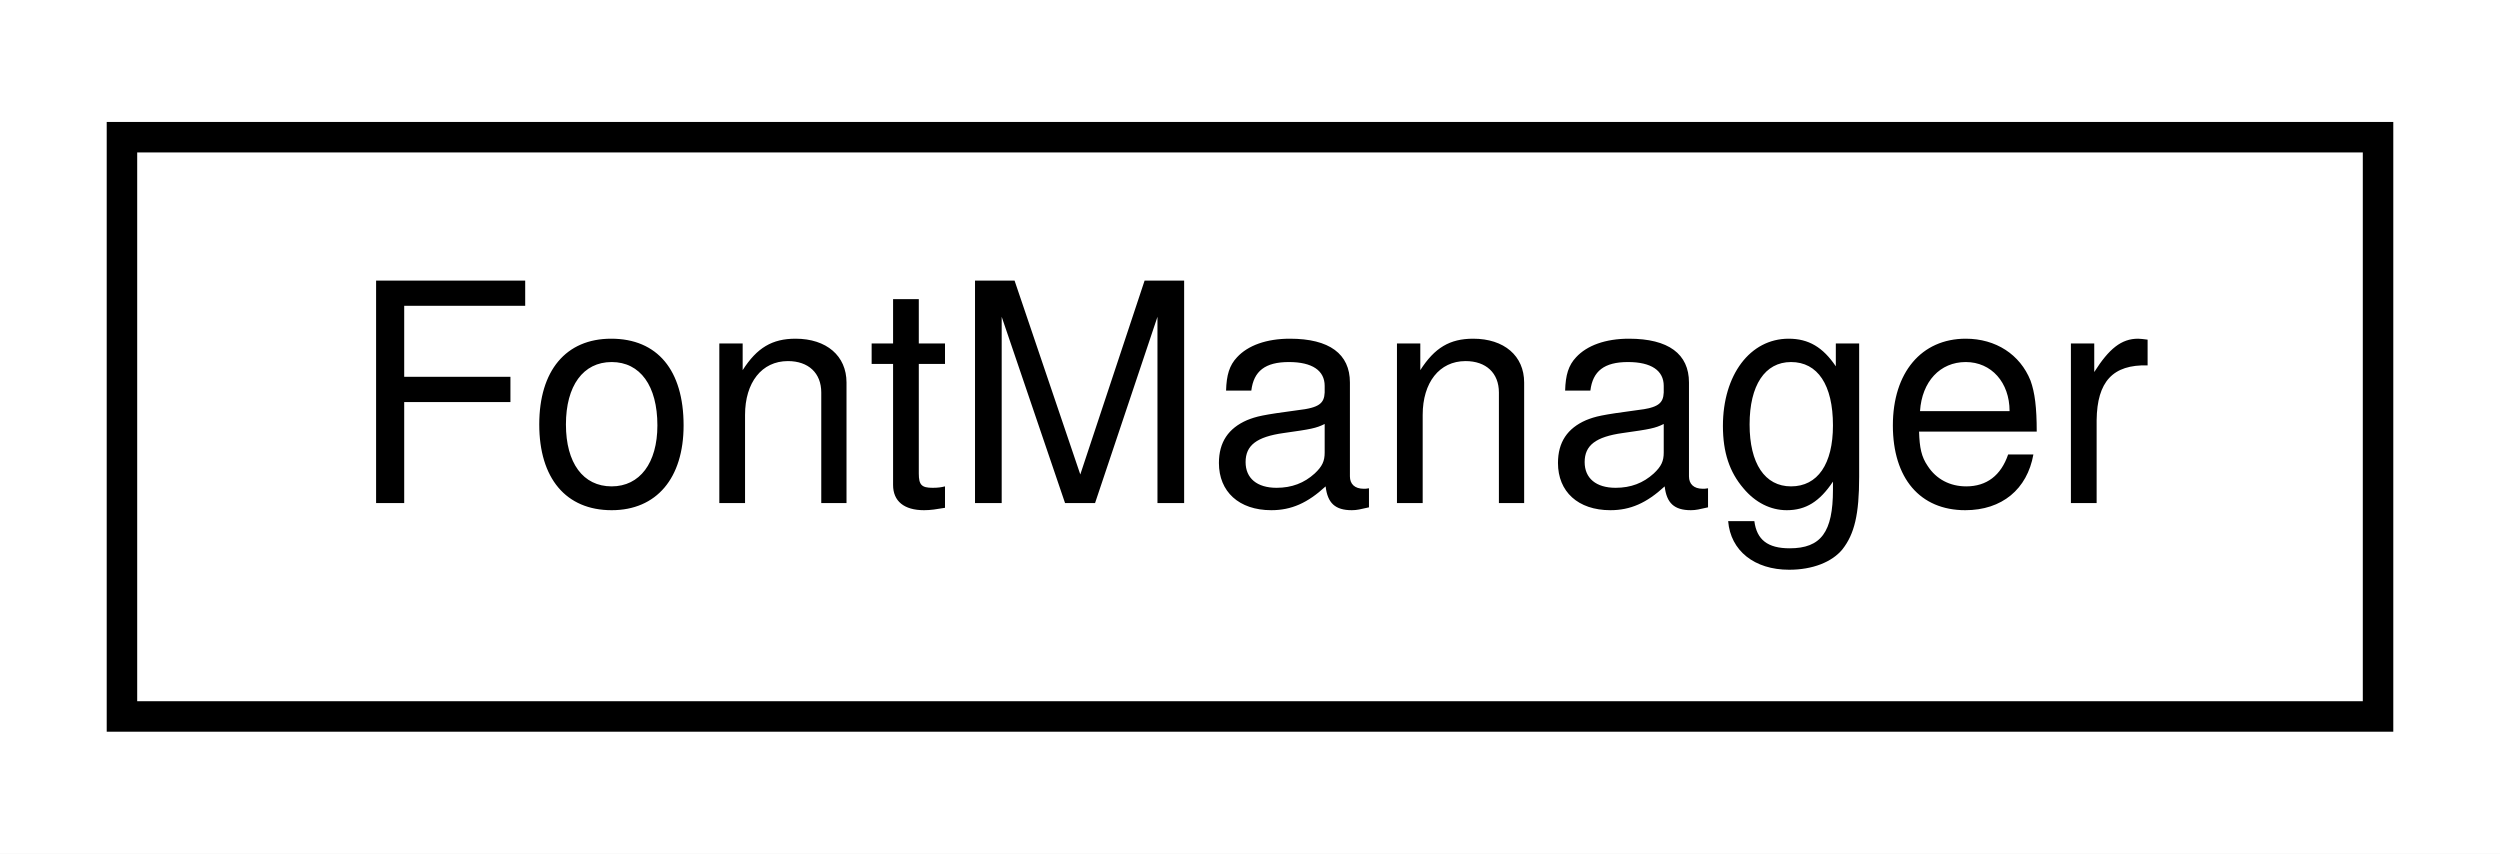
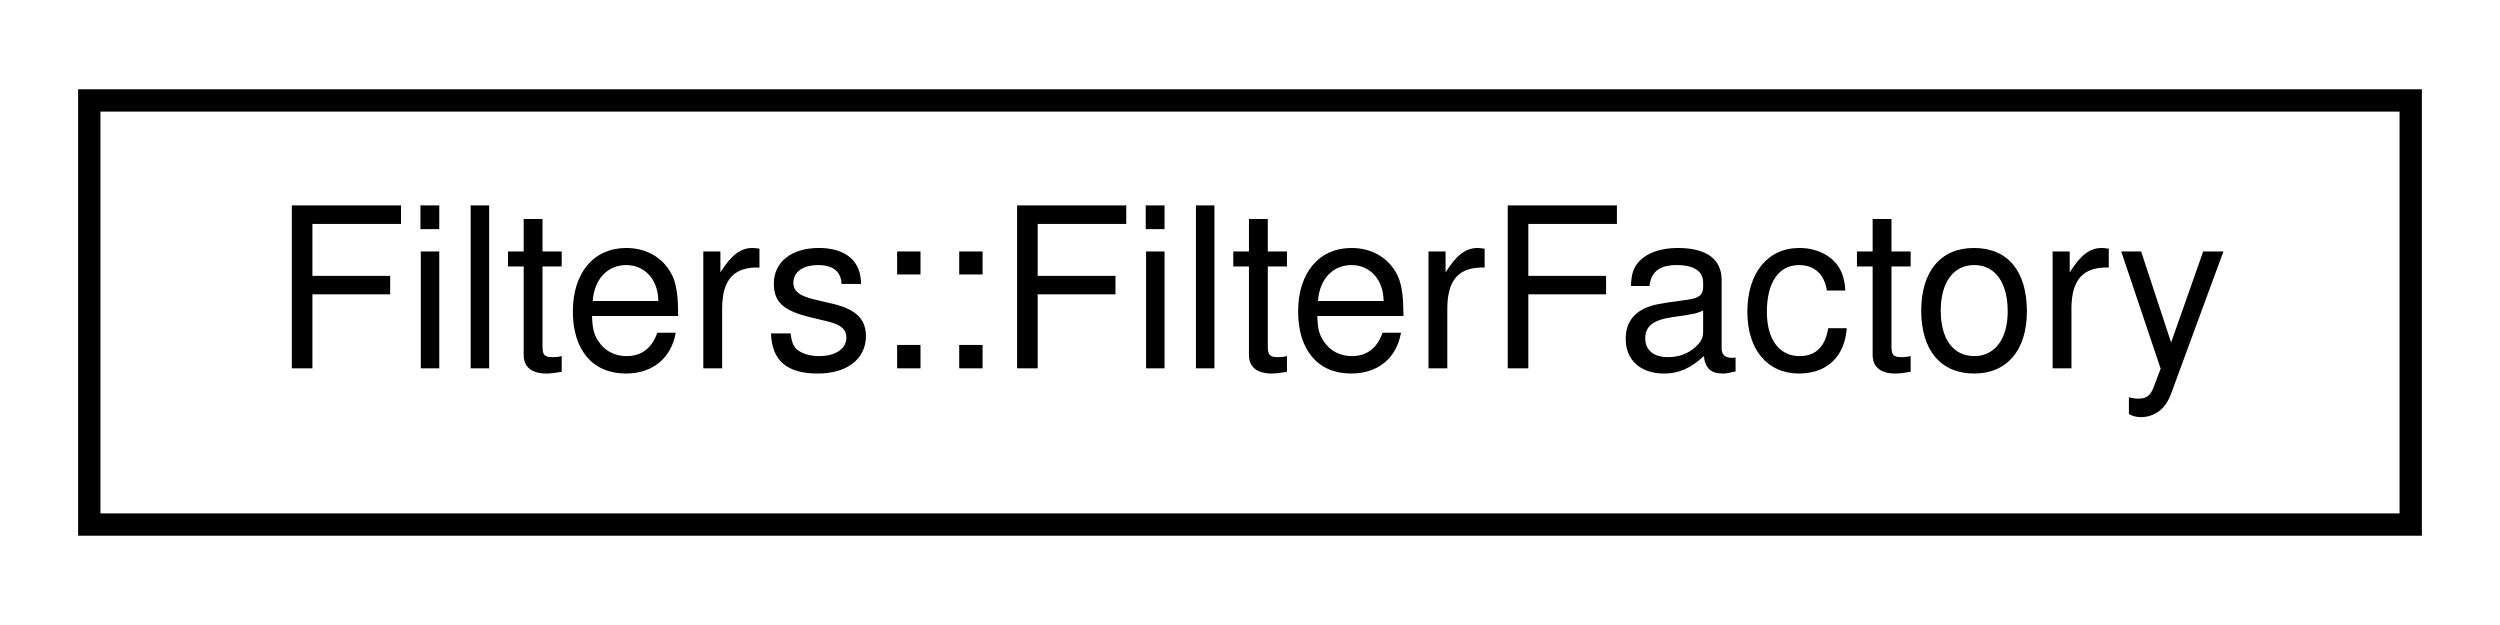
- <svg xmlns="http://www.w3.org/2000/svg" xmlns:xlink="http://www.w3.org/1999/xlink" width="82pt" height="28pt" viewBox="0.00 0.00 82.00 28.00">
+ <svg xmlns="http://www.w3.org/2000/svg" xmlns:xlink="http://www.w3.org/1999/xlink" width="112pt" height="28pt" viewBox="0.00 0.00 112.00 28.00">
  <g id="graph0" class="graph" transform="scale(1 1) rotate(0) translate(4 24)">
-     <polygon fill="white" stroke="none" points="-4,4 -4,-24 78,-24 78,4 -4,4" />
+     <polygon fill="white" stroke="none" points="-4,4 -4,-24 108,-24 108,4 -4,4" />
    <g id="node1" class="node">
      <g id="a_node1">
-         <a xlink:href="class_font_manager.html" target="_top" xlink:title="Статический класс для работы с загружаемыми из файлов шрифтами (singleton). ">
-           <polygon fill="white" stroke="black" points="0,-0.5 0,-19.5 74,-19.5 74,-0.5 0,-0.5" />
-           <text text-anchor="middle" x="37" y="-7.5" font-family="Helvetica,sans-Serif" font-size="10.00">FontManager</text>
+         <a xlink:href="class_filters_1_1_filter_factory.html" target="_top" xlink:title="Фабричный класс для создания экземпляров классов фильтров. ">
+           <polygon fill="white" stroke="black" points="0,-0.5 0,-19.5 104,-19.5 104,-0.5 0,-0.5" />
+           <text text-anchor="middle" x="52" y="-7.5" font-family="Helvetica,sans-Serif" font-size="10.00">Filters::FilterFactory</text>
        </a>
      </g>
    </g>
  </g>
</svg>
